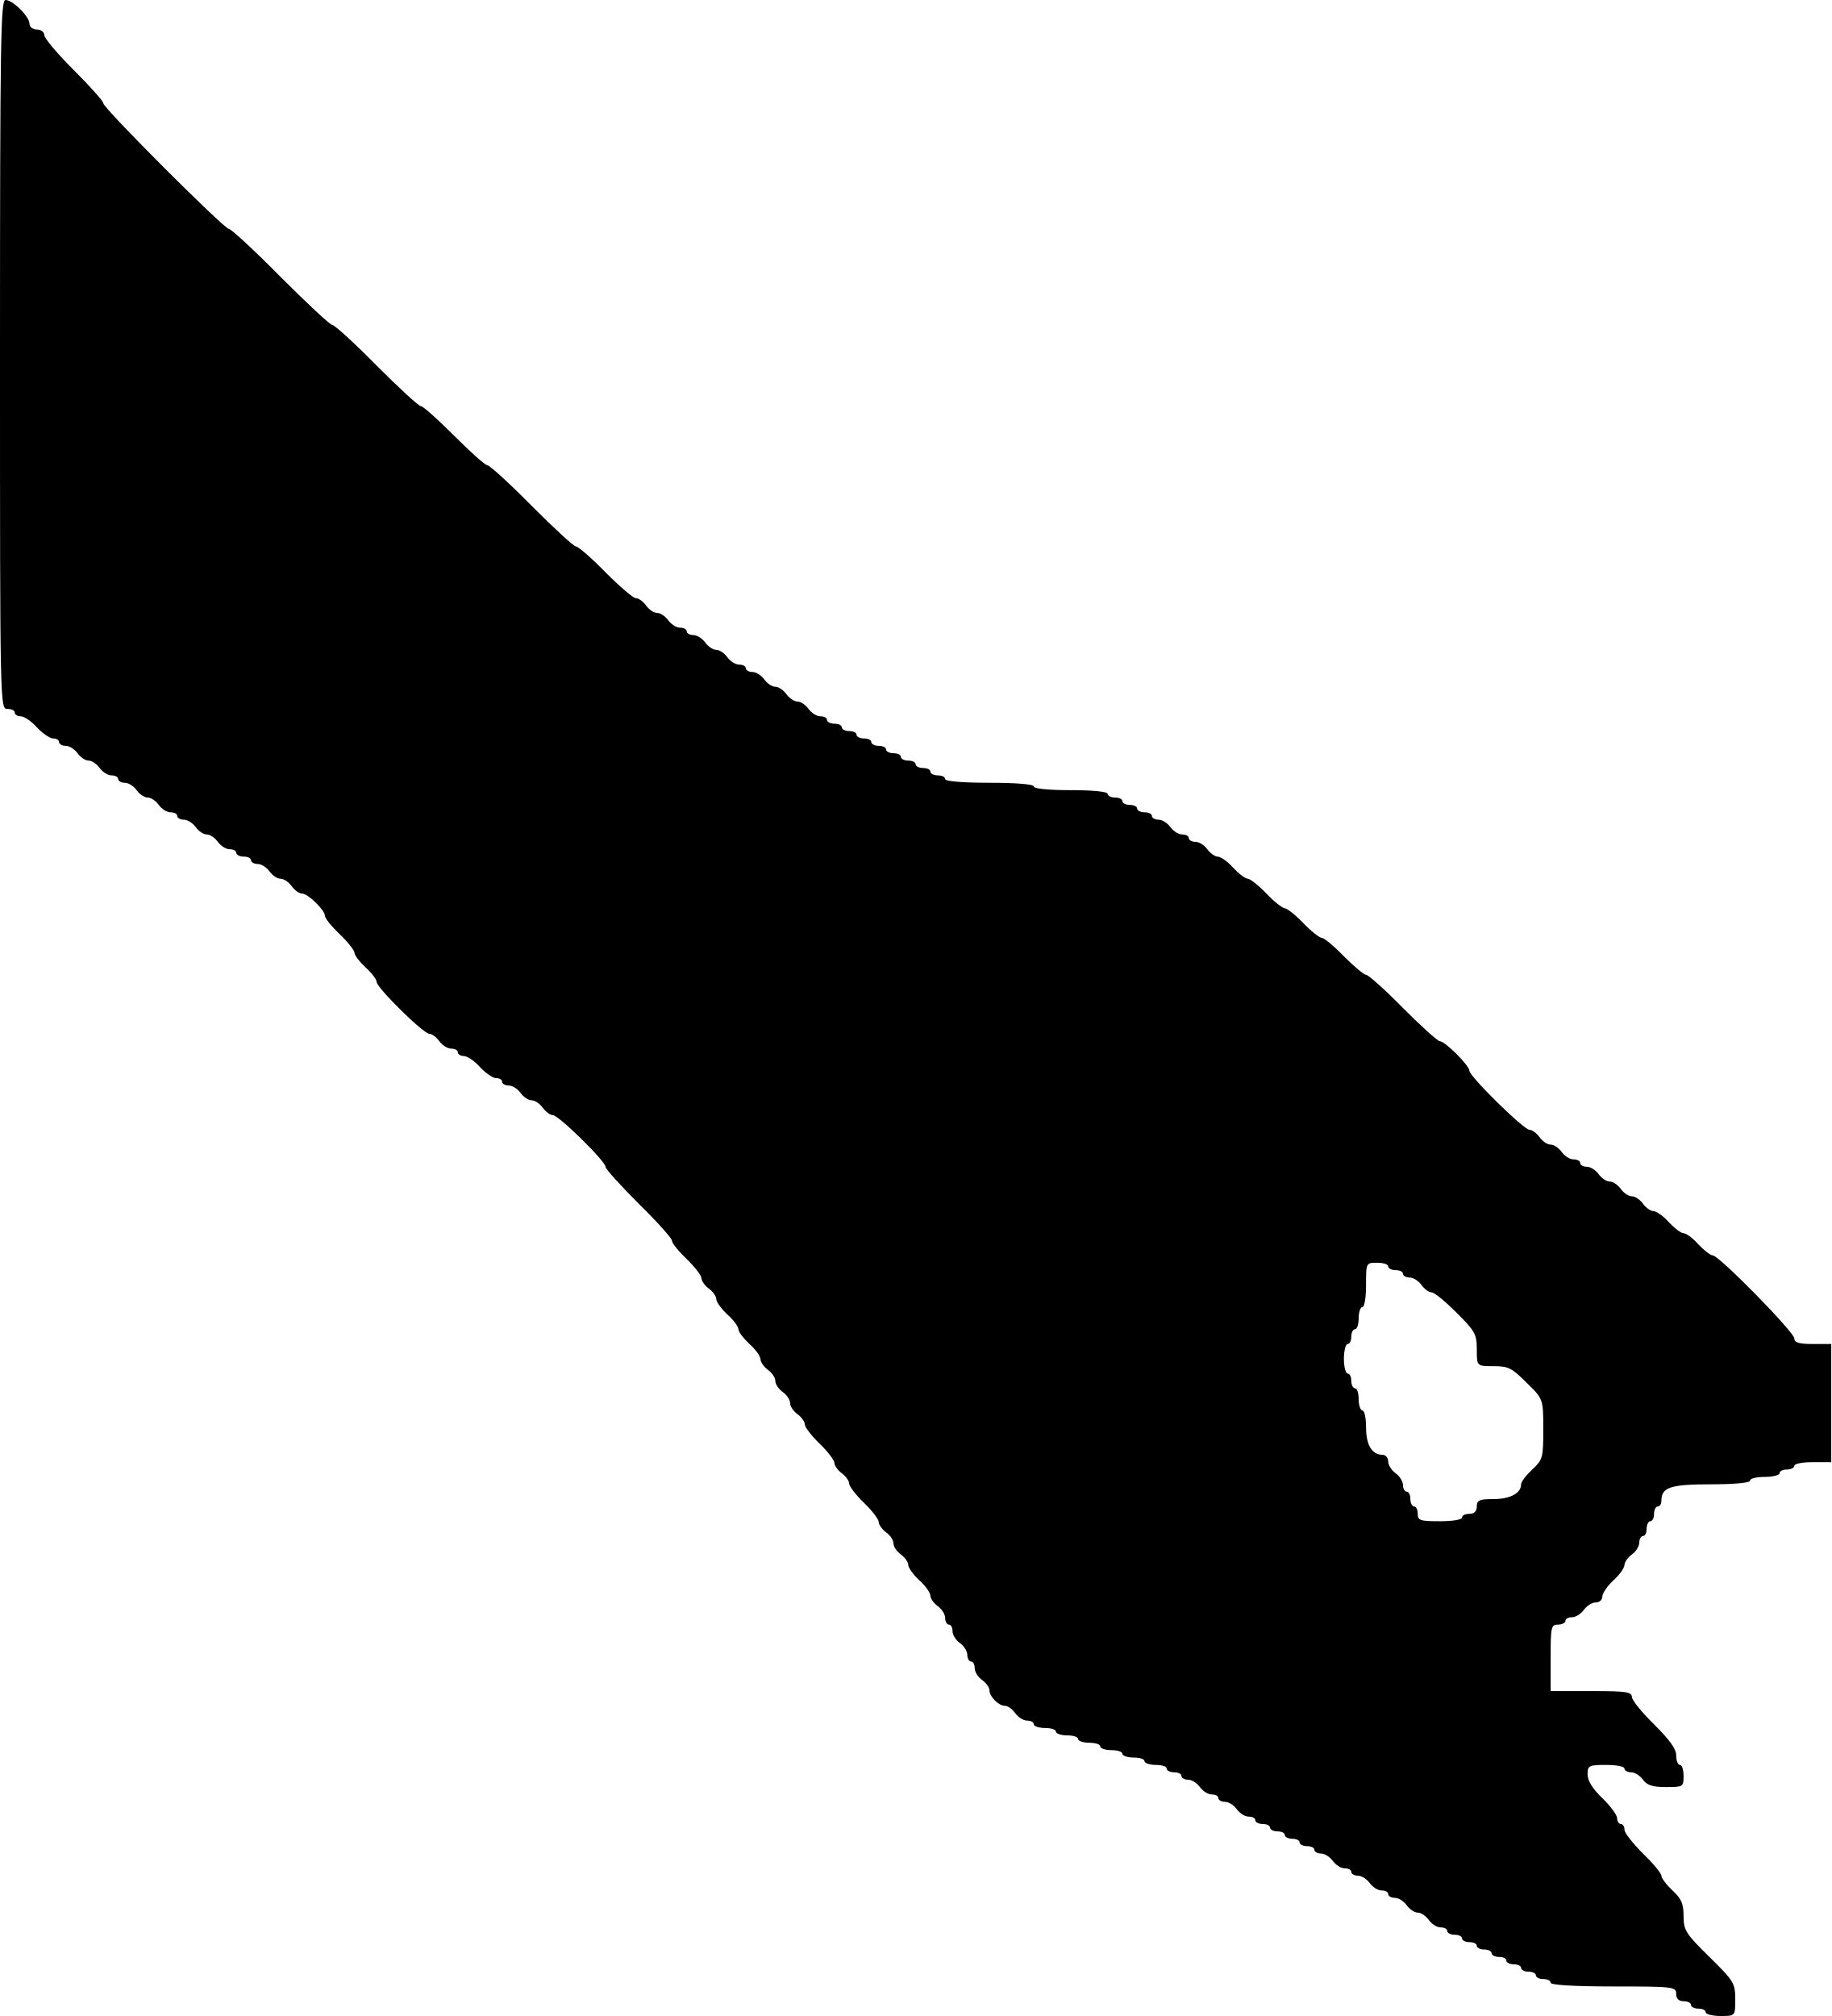
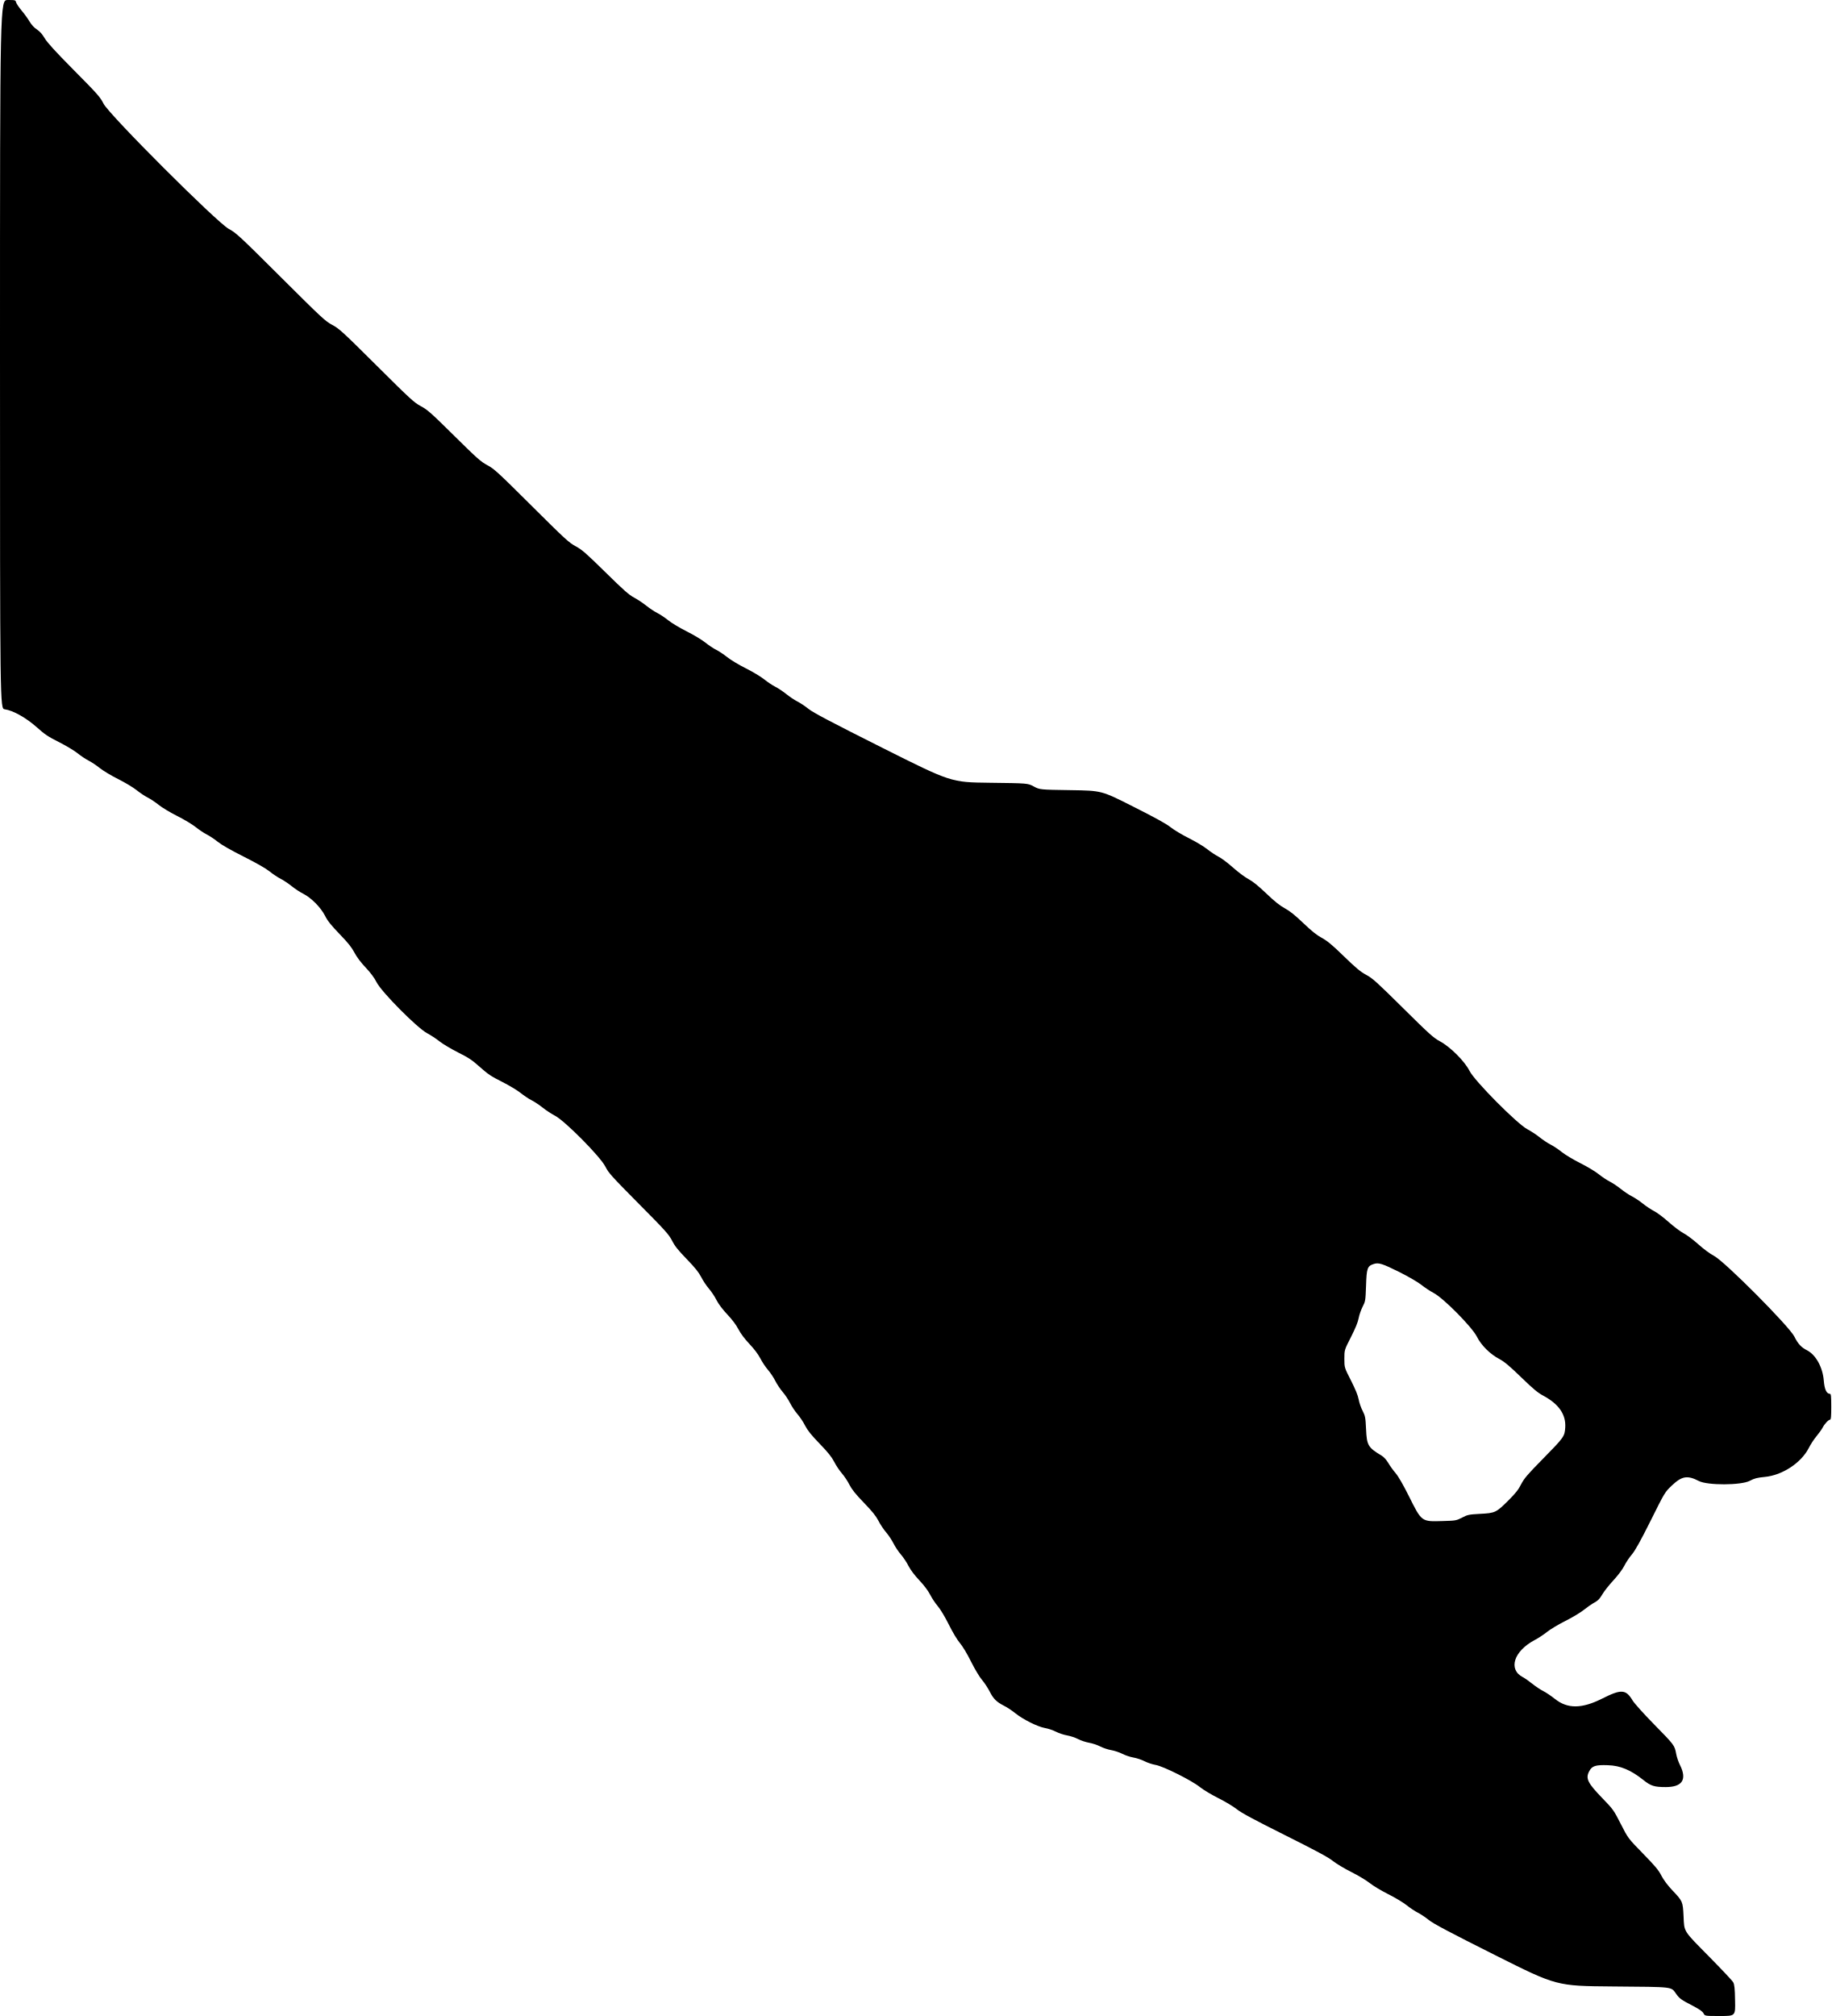
- <svg xmlns="http://www.w3.org/2000/svg" version="1.0" viewBox="0 0 496 546" preserveAspectRatio="xMidYMid meet">
-   <g transform="translate(0,546) scale(0.1,-0.1)" fill="currentColor" stroke="none">
-     <path d="M0 4500 c0 -953 0 -960 20 -960 11 0 20 -4 20 -10 0 -5 7 -10 16 -10 9 0 29 -13 44 -30 15 -16 35 -30 44 -30 9 0 16 -4 16 -10 0 -5 8 -10 18 -10 10 0 24 -9 32 -20 8 -11 21 -20 30 -20 9 0 22 -9 30 -20 8 -11 22 -20 32 -20 10 0 18 -4 18 -10 0 -5 8 -10 18 -10 10 0 24 -9 32 -20 8 -11 21 -20 30 -20 9 0 22 -9 30 -20 8 -11 22 -20 32 -20 10 0 18 -4 18 -10 0 -5 8 -10 18 -10 10 0 24 -9 32 -20 8 -11 21 -20 30 -20 9 0 22 -9 30 -20 8 -11 22 -20 32 -20 10 0 18 -4 18 -10 0 -5 9 -10 20 -10 11 0 20 -4 20 -10 0 -5 8 -10 18 -10 10 0 24 -9 32 -20 8 -11 21 -20 30 -20 9 0 22 -9 30 -20 8 -11 20 -20 28 -20 16 0 62 -45 62 -60 0 -7 18 -29 40 -50 22 -21 40 -44 40 -50 0 -7 14 -25 30 -40 17 -15 30 -33 30 -39 0 -16 127 -141 143 -141 7 0 19 -9 27 -20 8 -11 22 -20 32 -20 10 0 18 -4 18 -10 0 -5 7 -10 16 -10 9 0 29 -13 44 -30 15 -16 35 -30 44 -30 9 0 16 -4 16 -10 0 -5 8 -10 18 -10 10 0 24 -9 32 -20 8 -11 21 -20 30 -20 9 0 22 -9 30 -20 8 -11 20 -20 27 -20 16 0 143 -125 143 -140 0 -6 41 -51 90 -100 50 -49 90 -94 90 -100 0 -7 18 -29 40 -50 22 -21 40 -45 40 -52 0 -7 9 -20 20 -28 11 -8 20 -21 20 -28 0 -8 14 -27 30 -42 17 -15 30 -33 30 -40 0 -7 14 -25 30 -40 17 -15 30 -34 30 -42 0 -7 9 -20 20 -28 11 -8 20 -21 20 -30 0 -9 9 -22 20 -30 11 -8 20 -21 20 -30 0 -9 9 -22 20 -30 11 -8 20 -21 20 -28 0 -7 18 -31 40 -52 22 -21 40 -45 40 -52 0 -7 9 -20 20 -28 11 -8 20 -21 20 -28 0 -7 18 -31 40 -52 22 -21 40 -45 40 -52 0 -7 9 -20 20 -28 11 -8 20 -21 20 -30 0 -9 9 -22 20 -30 11 -8 20 -21 20 -28 0 -8 14 -27 30 -42 17 -15 30 -34 30 -42 0 -7 9 -20 20 -28 11 -8 20 -22 20 -32 0 -10 5 -18 10 -18 6 0 10 -8 10 -18 0 -10 9 -24 20 -32 11 -8 20 -22 20 -32 0 -10 5 -18 10 -18 6 0 10 -8 10 -18 0 -10 9 -24 20 -32 11 -8 20 -20 20 -28 0 -17 25 -42 42 -42 8 0 20 -9 28 -20 8 -11 22 -20 32 -20 10 0 18 -4 18 -10 0 -5 14 -10 30 -10 17 0 30 -4 30 -10 0 -5 14 -10 30 -10 17 0 30 -4 30 -10 0 -5 14 -10 30 -10 17 0 30 -4 30 -10 0 -5 14 -10 30 -10 17 0 30 -4 30 -10 0 -5 14 -10 30 -10 17 0 30 -4 30 -10 0 -5 14 -10 30 -10 17 0 30 -4 30 -10 0 -5 9 -10 20 -10 11 0 20 -4 20 -10 0 -5 8 -10 18 -10 10 0 24 -9 32 -20 8 -11 22 -20 32 -20 10 0 18 -4 18 -10 0 -5 8 -10 18 -10 10 0 24 -9 32 -20 8 -11 22 -20 32 -20 10 0 18 -4 18 -10 0 -5 9 -10 20 -10 11 0 20 -4 20 -10 0 -5 9 -10 20 -10 11 0 20 -4 20 -10 0 -5 9 -10 20 -10 11 0 20 -4 20 -10 0 -5 9 -10 20 -10 11 0 20 -4 20 -10 0 -5 8 -10 18 -10 10 0 24 -9 32 -20 8 -11 22 -20 32 -20 10 0 18 -4 18 -10 0 -5 8 -10 18 -10 10 0 24 -9 32 -20 8 -11 22 -20 32 -20 10 0 18 -4 18 -10 0 -5 8 -10 18 -10 10 0 24 -9 32 -20 8 -11 21 -20 30 -20 9 0 22 -9 30 -20 8 -11 22 -20 32 -20 10 0 18 -4 18 -10 0 -5 9 -10 20 -10 11 0 20 -4 20 -10 0 -5 9 -10 20 -10 11 0 20 -4 20 -10 0 -5 9 -10 20 -10 11 0 20 -4 20 -10 0 -5 9 -10 20 -10 11 0 20 -4 20 -10 0 -5 9 -10 20 -10 11 0 20 -4 20 -10 0 -5 9 -10 20 -10 11 0 20 -4 20 -10 0 -5 9 -10 20 -10 11 0 20 -4 20 -10 0 -6 63 -10 170 -10 163 0 170 -1 170 -20 0 -13 7 -20 20 -20 11 0 20 -4 20 -10 0 -5 9 -10 20 -10 11 0 20 -4 20 -10 0 -5 18 -10 40 -10 40 0 40 0 40 45 0 44 -4 50 -70 115 -64 63 -70 72 -70 111 0 33 -6 47 -30 69 -16 15 -30 33 -30 40 0 6 -22 33 -50 60 -27 27 -50 56 -50 64 0 9 -4 16 -10 16 -5 0 -10 7 -10 16 0 8 -18 33 -40 54 -26 25 -40 47 -40 64 0 24 3 26 50 26 28 0 50 -4 50 -10 0 -5 8 -10 18 -10 10 0 24 -9 32 -20 11 -15 26 -20 62 -20 47 0 48 1 48 30 0 17 -4 30 -10 30 -5 0 -10 11 -10 26 0 18 -18 42 -60 84 -33 32 -60 66 -60 74 0 14 -17 16 -110 16 l-110 0 0 90 c0 83 1 90 20 90 11 0 20 5 20 10 0 6 8 10 18 10 10 0 24 9 32 20 8 11 22 20 32 20 10 0 18 7 18 16 0 9 14 29 30 44 17 15 30 34 30 42 0 7 9 20 20 28 11 8 20 22 20 32 0 10 5 18 10 18 6 0 10 9 10 20 0 11 5 20 10 20 6 0 10 9 10 20 0 11 5 20 10 20 6 0 10 7 10 16 0 36 25 44 134 44 64 0 106 4 106 10 0 6 18 10 40 10 22 0 40 5 40 10 0 6 9 10 20 10 11 0 20 5 20 10 0 6 23 10 50 10 l50 0 0 160 0 160 -50 0 c-38 0 -50 4 -50 15 0 17 -204 225 -221 225 -6 0 -24 14 -39 30 -15 17 -33 30 -40 30 -7 0 -25 14 -40 30 -15 17 -34 30 -42 30 -7 0 -20 9 -28 20 -8 11 -21 20 -30 20 -9 0 -22 9 -30 20 -8 11 -21 20 -30 20 -9 0 -22 9 -30 20 -8 11 -22 20 -32 20 -10 0 -18 5 -18 10 0 6 -8 10 -18 10 -10 0 -24 9 -32 20 -8 11 -21 20 -30 20 -9 0 -22 9 -30 20 -8 11 -20 20 -27 20 -16 0 -163 145 -163 160 0 14 -66 80 -80 80 -6 0 -51 41 -100 90 -49 50 -94 90 -100 90 -6 0 -33 23 -60 50 -27 28 -54 50 -60 50 -6 0 -29 18 -50 40 -21 22 -44 40 -50 40 -6 0 -29 18 -50 40 -21 22 -44 40 -50 40 -7 0 -25 14 -40 30 -15 17 -34 30 -42 30 -7 0 -20 9 -28 20 -8 11 -22 20 -32 20 -10 0 -18 5 -18 10 0 6 -8 10 -18 10 -10 0 -24 9 -32 20 -8 11 -22 20 -32 20 -10 0 -18 5 -18 10 0 6 -9 10 -20 10 -11 0 -20 5 -20 10 0 6 -9 10 -20 10 -11 0 -20 5 -20 10 0 6 -9 10 -20 10 -11 0 -20 5 -20 10 0 6 -40 10 -100 10 -60 0 -100 4 -100 10 0 6 -47 10 -120 10 -73 0 -120 4 -120 10 0 6 -9 10 -20 10 -11 0 -20 5 -20 10 0 6 -9 10 -20 10 -11 0 -20 5 -20 10 0 6 -9 10 -20 10 -11 0 -20 5 -20 10 0 6 -9 10 -20 10 -11 0 -20 5 -20 10 0 6 -9 10 -20 10 -11 0 -20 5 -20 10 0 6 -9 10 -20 10 -11 0 -20 5 -20 10 0 6 -9 10 -20 10 -11 0 -20 5 -20 10 0 6 -9 10 -20 10 -11 0 -20 5 -20 10 0 6 -8 10 -18 10 -10 0 -24 9 -32 20 -8 11 -21 20 -30 20 -9 0 -22 9 -30 20 -8 11 -21 20 -30 20 -9 0 -22 9 -30 20 -8 11 -22 20 -32 20 -10 0 -18 5 -18 10 0 6 -8 10 -18 10 -10 0 -24 9 -32 20 -8 11 -21 20 -30 20 -9 0 -22 9 -30 20 -8 11 -22 20 -32 20 -10 0 -18 5 -18 10 0 6 -8 10 -18 10 -10 0 -24 9 -32 20 -8 11 -21 20 -30 20 -9 0 -22 9 -30 20 -8 11 -20 20 -28 20 -7 0 -44 32 -82 70 -38 39 -74 70 -80 70 -6 0 -60 50 -120 110 -60 61 -114 110 -120 110 -6 0 -46 36 -90 80 -44 44 -84 80 -90 80 -6 0 -60 50 -120 110 -60 61 -114 110 -120 110 -6 0 -69 59 -140 130 -71 72 -134 130 -140 130 -13 0 -340 327 -340 340 0 6 -36 46 -80 90 -44 44 -80 86 -80 95 0 8 -9 15 -20 15 -11 0 -20 7 -20 15 0 20 -45 65 -65 65 -13 0 -15 -101 -15 -960z m3760 -2470 c0 -5 9 -10 20 -10 11 0 20 -4 20 -10 0 -5 8 -10 18 -10 10 0 24 -9 32 -20 8 -11 20 -20 27 -20 8 0 38 -25 68 -55 50 -50 55 -58 55 -100 0 -45 0 -45 45 -45 41 0 50 -5 90 -45 45 -44 45 -44 45 -126 0 -77 -1 -82 -30 -109 -16 -15 -30 -33 -30 -40 0 -24 -30 -40 -74 -40 -39 0 -46 -3 -46 -20 0 -13 -7 -20 -20 -20 -11 0 -20 -4 -20 -10 0 -6 -27 -10 -60 -10 -53 0 -60 2 -60 20 0 11 -4 20 -10 20 -5 0 -10 9 -10 20 0 11 -4 20 -10 20 -5 0 -10 8 -10 18 0 10 -9 24 -20 32 -11 8 -20 22 -20 32 0 10 -7 18 -16 18 -28 0 -44 27 -44 74 0 25 -4 46 -10 46 -5 0 -10 14 -10 30 0 17 -4 30 -10 30 -5 0 -10 9 -10 20 0 11 -4 20 -10 20 -5 0 -10 18 -10 40 0 22 5 40 10 40 6 0 10 9 10 20 0 11 5 20 10 20 6 0 10 14 10 30 0 17 5 30 10 30 6 0 10 27 10 60 0 60 0 60 30 60 17 0 30 -4 30 -10z" />
+ <svg xmlns="http://www.w3.org/2000/svg" version="1.0" viewBox="0 0 1984 2184" preserveAspectRatio="xMidYMid meet">
+   <g transform="translate(0,2184) scale(0.1,-0.1)" fill="currentColor" stroke="none">
+     <path d="M0 18001 c0 -3838 0 -3838 51 -3845 90 -12 234 -93 349 -196 85 -76 122 -101 238 -159 75 -38 166 -92 202 -121 36 -29 90 -65 120 -80 30 -15 84 -51 120 -80 36 -29 126 -83 200 -120 74 -37 164 -91 200 -120 36 -29 90 -65 120 -80 30 -15 84 -51 120 -80 36 -29 126 -83 200 -120 74 -37 164 -91 200 -120 36 -29 90 -65 120 -80 30 -15 84 -51 120 -80 41 -33 143 -91 280 -160 137 -69 239 -127 280 -160 36 -29 90 -65 120 -80 30 -15 84 -51 120 -80 36 -29 92 -66 125 -82 88 -45 189 -147 236 -238 29 -58 66 -103 159 -200 92 -95 130 -143 160 -200 26 -49 68 -105 120 -160 54 -57 94 -110 120 -161 55 -108 440 -495 547 -552 38 -20 98 -59 134 -88 35 -28 126 -82 201 -120 116 -58 153 -83 238 -159 85 -76 122 -101 238 -159 75 -38 166 -92 202 -121 36 -29 90 -65 120 -80 30 -15 84 -51 119 -79 36 -29 96 -68 134 -88 109 -57 493 -445 546 -552 35 -69 67 -104 361 -401 290 -292 326 -333 361 -400 29 -58 65 -103 159 -200 90 -93 130 -143 157 -195 19 -38 57 -95 83 -125 26 -30 64 -86 83 -125 23 -44 66 -101 117 -155 52 -55 95 -112 120 -160 25 -48 68 -105 120 -160 51 -54 94 -111 117 -155 19 -38 57 -95 83 -125 26 -30 62 -84 80 -120 18 -36 54 -90 80 -120 26 -30 62 -84 80 -120 18 -36 54 -90 80 -120 26 -30 64 -86 83 -125 27 -52 67 -102 157 -195 90 -93 130 -143 157 -195 19 -38 57 -95 83 -125 26 -30 64 -86 83 -125 27 -52 67 -102 157 -195 90 -93 130 -143 157 -195 19 -38 57 -95 83 -125 26 -30 62 -84 80 -120 18 -36 54 -90 80 -120 26 -30 64 -86 83 -125 23 -44 66 -101 117 -155 51 -54 94 -111 117 -155 19 -38 57 -95 83 -125 28 -33 77 -114 120 -200 43 -87 92 -167 120 -200 28 -33 77 -113 120 -200 43 -86 92 -167 120 -200 26 -30 63 -87 83 -126 40 -79 73 -111 156 -154 31 -15 85 -51 121 -80 85 -68 239 -145 320 -160 35 -6 89 -24 120 -40 31 -16 85 -34 120 -40 35 -6 89 -24 120 -40 31 -16 85 -34 120 -40 35 -6 89 -24 120 -40 31 -16 85 -34 120 -40 35 -6 89 -24 120 -40 31 -16 85 -34 120 -40 35 -6 89 -24 120 -40 31 -16 85 -34 120 -40 85 -15 391 -168 480 -240 36 -29 126 -83 200 -120 74 -37 164 -91 200 -120 48 -39 184 -112 520 -280 336 -168 472 -241 520 -280 36 -29 126 -83 200 -120 74 -37 164 -91 200 -120 36 -29 126 -83 200 -120 74 -37 164 -91 200 -120 36 -29 90 -65 120 -80 30 -15 84 -51 120 -80 49 -40 223 -132 725 -384 660 -331 660 -331 1265 -336 680 -6 631 0 691 -82 36 -50 54 -63 182 -129 70 -37 102 -59 113 -80 15 -29 15 -29 180 -29 166 0 166 0 162 168 -2 132 -7 173 -20 197 -9 17 -125 140 -258 275 -287 291 -272 267 -280 440 -8 160 -9 163 -120 280 -52 55 -94 111 -120 160 -31 61 -68 105 -200 240 -161 165 -161 165 -240 320 -77 151 -82 158 -200 280 -159 164 -183 213 -143 290 30 59 69 72 203 67 134 -4 249 -52 384 -160 81 -65 120 -77 243 -77 180 0 233 82 154 239 -16 32 -35 86 -41 121 -17 92 -19 95 -239 319 -115 117 -214 228 -233 259 -73 122 -122 125 -329 21 -223 -112 -376 -113 -514 -3 -39 31 -95 69 -125 84 -30 15 -84 51 -120 80 -36 29 -81 60 -100 70 -164 84 -100 283 129 404 37 19 96 58 132 87 35 28 125 82 199 119 74 37 164 91 200 120 36 29 81 60 100 71 54 29 67 42 104 103 18 31 71 97 117 147 50 54 98 118 118 158 18 36 55 91 81 121 34 40 91 141 203 365 154 310 155 310 229 381 110 104 169 114 293 50 95 -49 457 -48 553 2 51 27 80 34 162 42 191 18 395 153 477 314 19 38 57 96 84 128 27 33 56 73 65 91 21 41 64 87 81 87 10 0 13 31 13 140 0 110 -3 140 -13 140 -38 0 -60 48 -68 145 -12 144 -86 277 -180 326 -64 32 -99 70 -139 150 -57 112 -753 812 -869 873 -43 22 -114 75 -172 127 -55 49 -126 102 -159 119 -33 17 -105 71 -160 120 -55 49 -126 103 -158 119 -31 16 -86 52 -122 81 -36 29 -90 65 -120 80 -30 15 -84 51 -120 80 -36 29 -90 65 -120 80 -30 15 -84 51 -120 80 -36 29 -126 83 -200 120 -74 37 -164 91 -200 120 -36 29 -90 65 -120 80 -30 15 -84 51 -119 79 -36 29 -96 68 -134 88 -110 58 -572 523 -626 632 -54 106 -208 260 -322 321 -71 39 -113 77 -399 360 -284 281 -328 321 -398 359 -62 33 -111 74 -242 201 -128 125 -181 168 -240 200 -54 29 -110 74 -200 160 -89 85 -146 131 -200 160 -54 29 -111 75 -200 160 -87 83 -146 131 -193 156 -38 20 -113 76 -168 125 -55 49 -125 102 -157 118 -31 16 -86 52 -122 81 -36 29 -126 83 -200 120 -74 37 -164 91 -200 120 -46 37 -167 103 -405 223 -340 172 -340 172 -675 177 -335 5 -335 5 -400 40 -65 35 -65 35 -480 40 -415 5 -415 5 -1155 376 -568 285 -755 384 -805 424 -36 29 -90 65 -120 80 -30 15 -84 51 -120 80 -36 29 -90 65 -120 80 -30 15 -84 51 -120 80 -36 29 -126 83 -200 120 -74 37 -164 91 -200 120 -36 29 -90 65 -120 80 -30 15 -84 51 -120 80 -36 29 -126 83 -200 120 -74 37 -164 91 -200 120 -36 29 -90 65 -120 80 -30 15 -84 51 -119 79 -36 29 -95 68 -131 87 -55 29 -113 80 -309 273 -211 207 -253 244 -322 282 -74 39 -115 77 -479 439 -365 363 -405 400 -479 440 -72 38 -112 74 -361 320 -249 246 -289 282 -361 320 -74 40 -114 77 -479 440 -367 365 -405 400 -480 440 -77 41 -115 77 -560 520 -448 447 -483 478 -561 520 -128 69 -1298 1238 -1358 1358 -35 70 -65 104 -319 360 -205 207 -290 301 -318 348 -26 44 -52 73 -83 94 -30 19 -58 49 -81 87 -19 32 -58 86 -87 120 -29 35 -55 74 -59 88 -6 24 -9 25 -90 25 -84 0 -84 0 -84 -3839z m15160 -9941 c103 -52 201 -109 239 -139 36 -29 95 -68 133 -88 107 -56 414 -367 468 -472 47 -95 145 -192 245 -244 54 -29 107 -73 235 -197 131 -127 180 -168 242 -201 167 -90 245 -203 236 -344 -7 -97 -12 -105 -238 -335 -173 -176 -207 -216 -240 -280 -29 -58 -61 -98 -140 -177 -130 -129 -142 -135 -305 -143 -121 -7 -134 -9 -195 -41 -63 -32 -69 -33 -209 -37 -232 -7 -227 -11 -368 272 -60 120 -113 212 -142 246 -26 30 -62 80 -80 111 -21 35 -49 66 -73 80 -147 88 -160 111 -168 288 -6 126 -9 140 -37 197 -18 33 -37 89 -43 124 -8 43 -35 109 -83 204 -72 141 -72 141 -72 236 0 95 0 95 72 236 48 95 75 161 83 204 6 35 26 91 43 124 30 59 31 65 37 228 6 187 14 212 81 234 54 19 93 6 279 -86z" />
  </g>
</svg>
